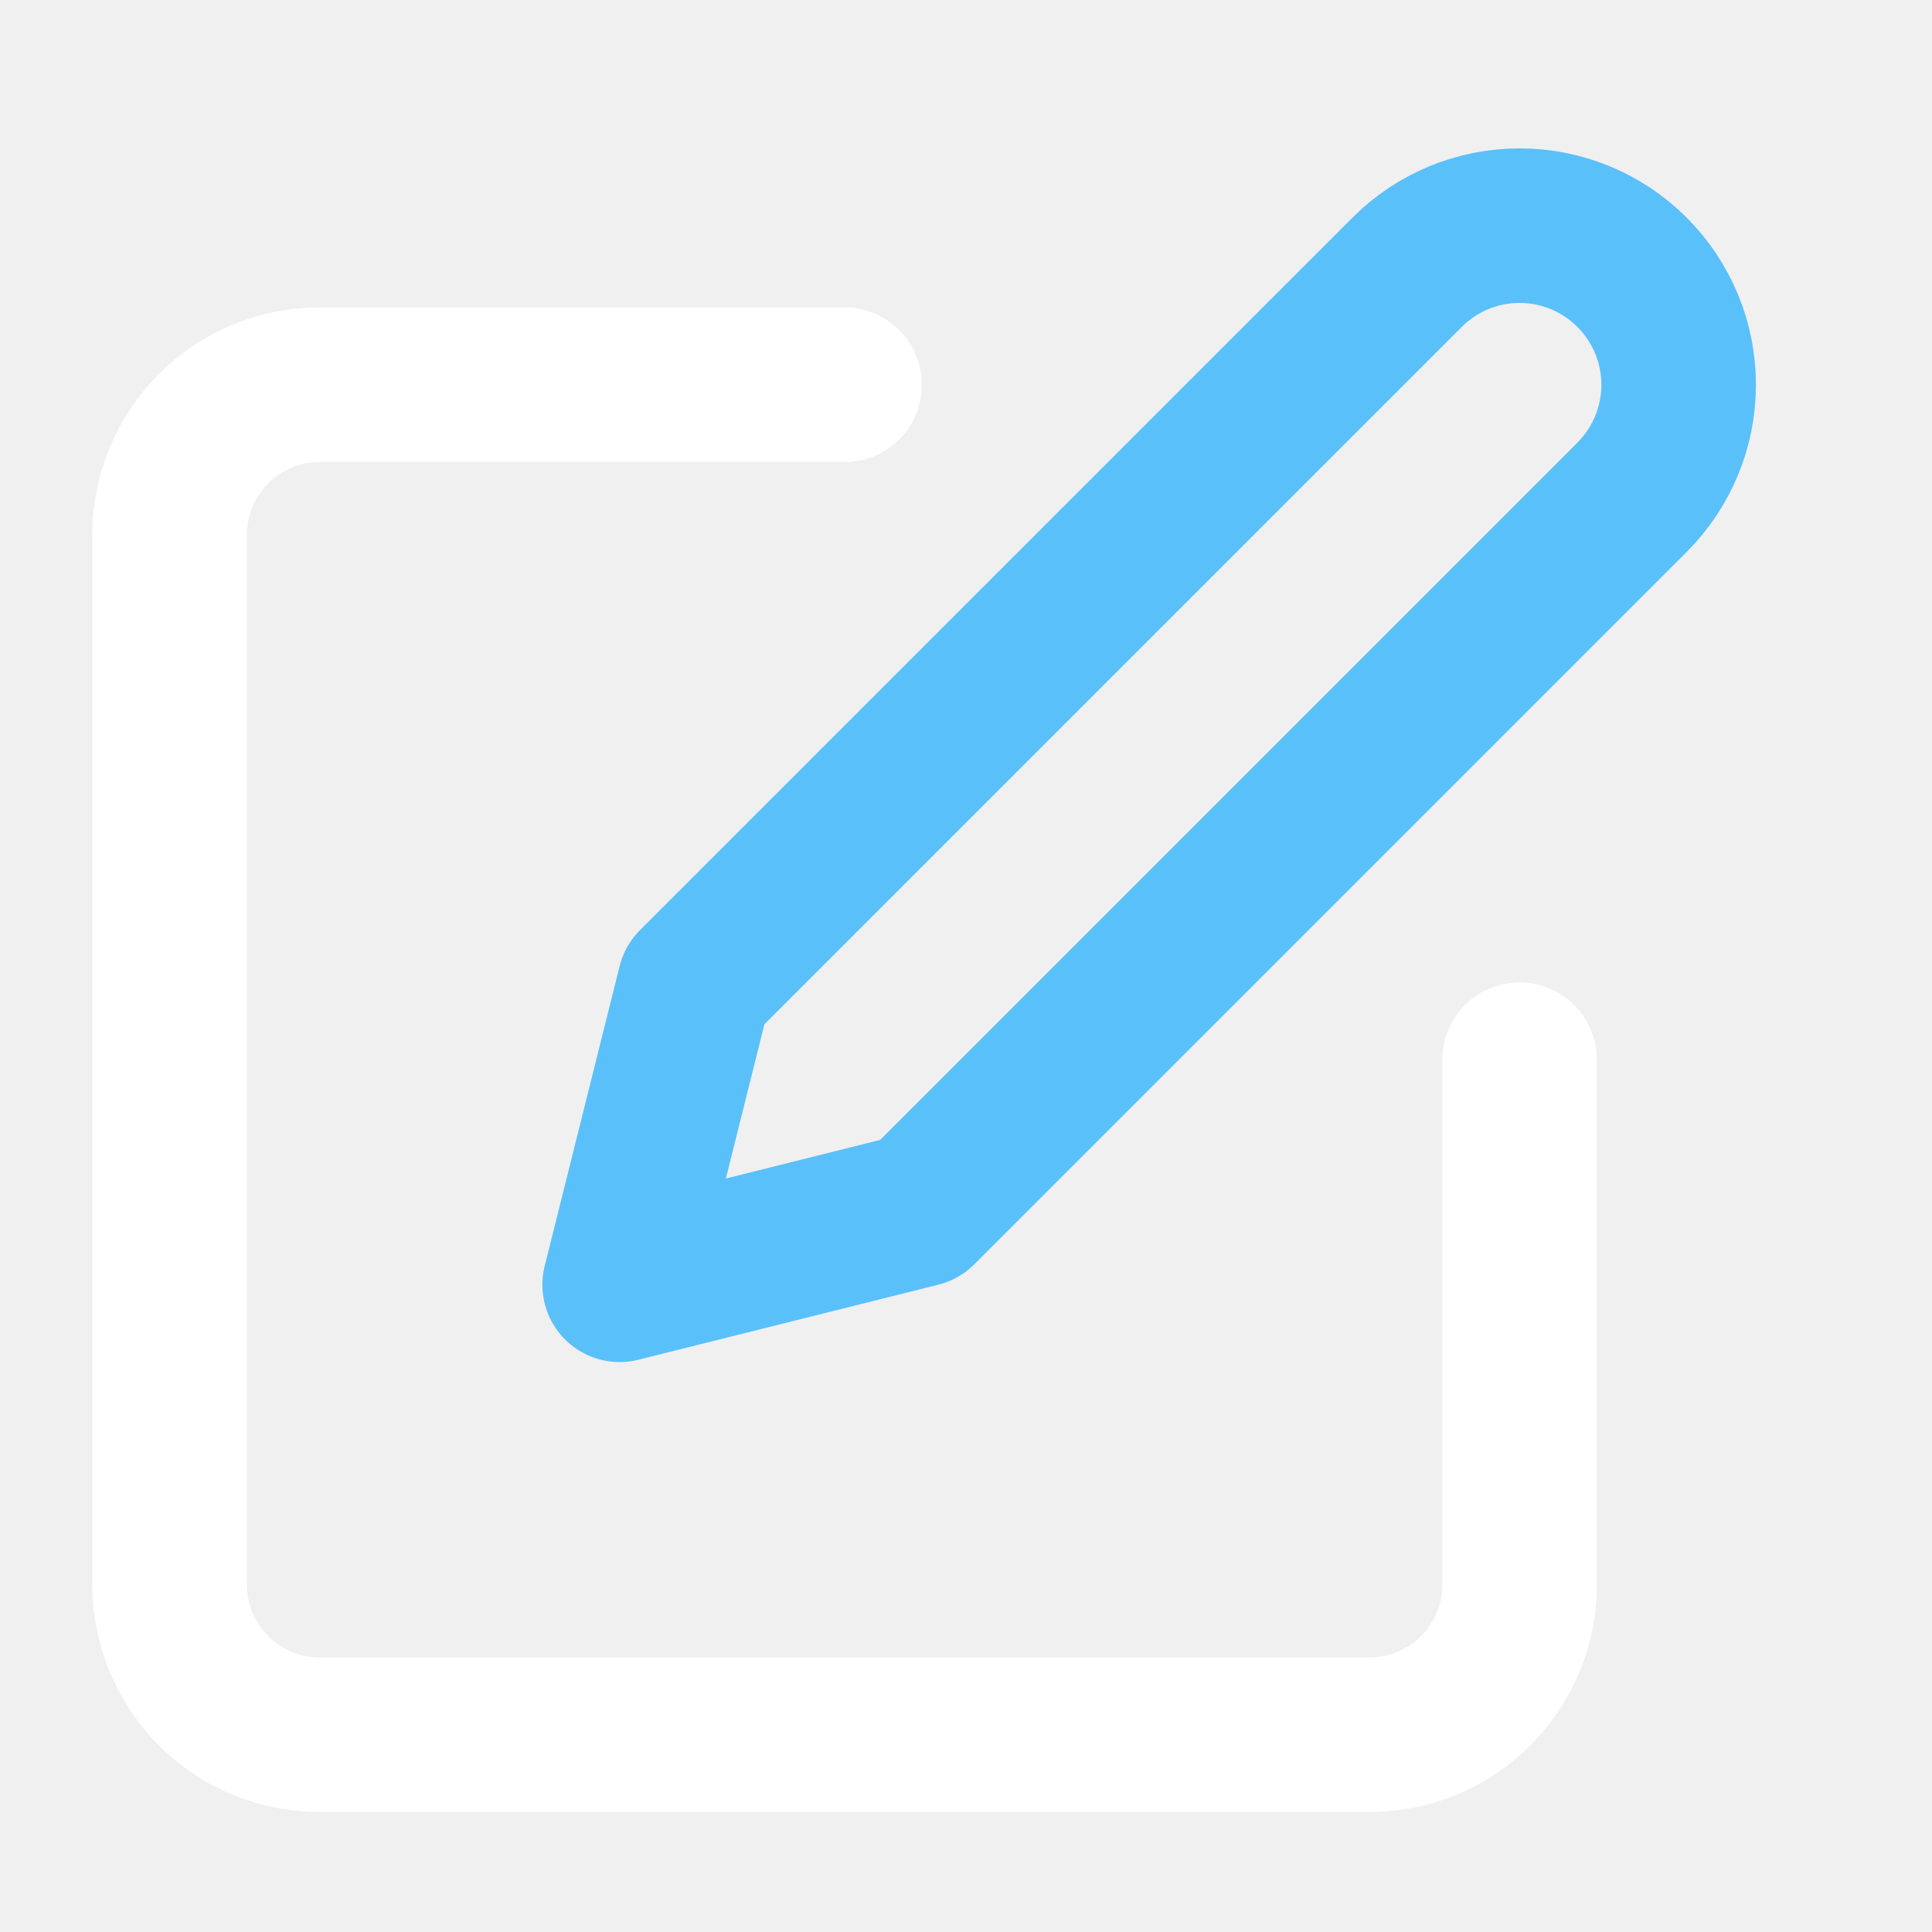
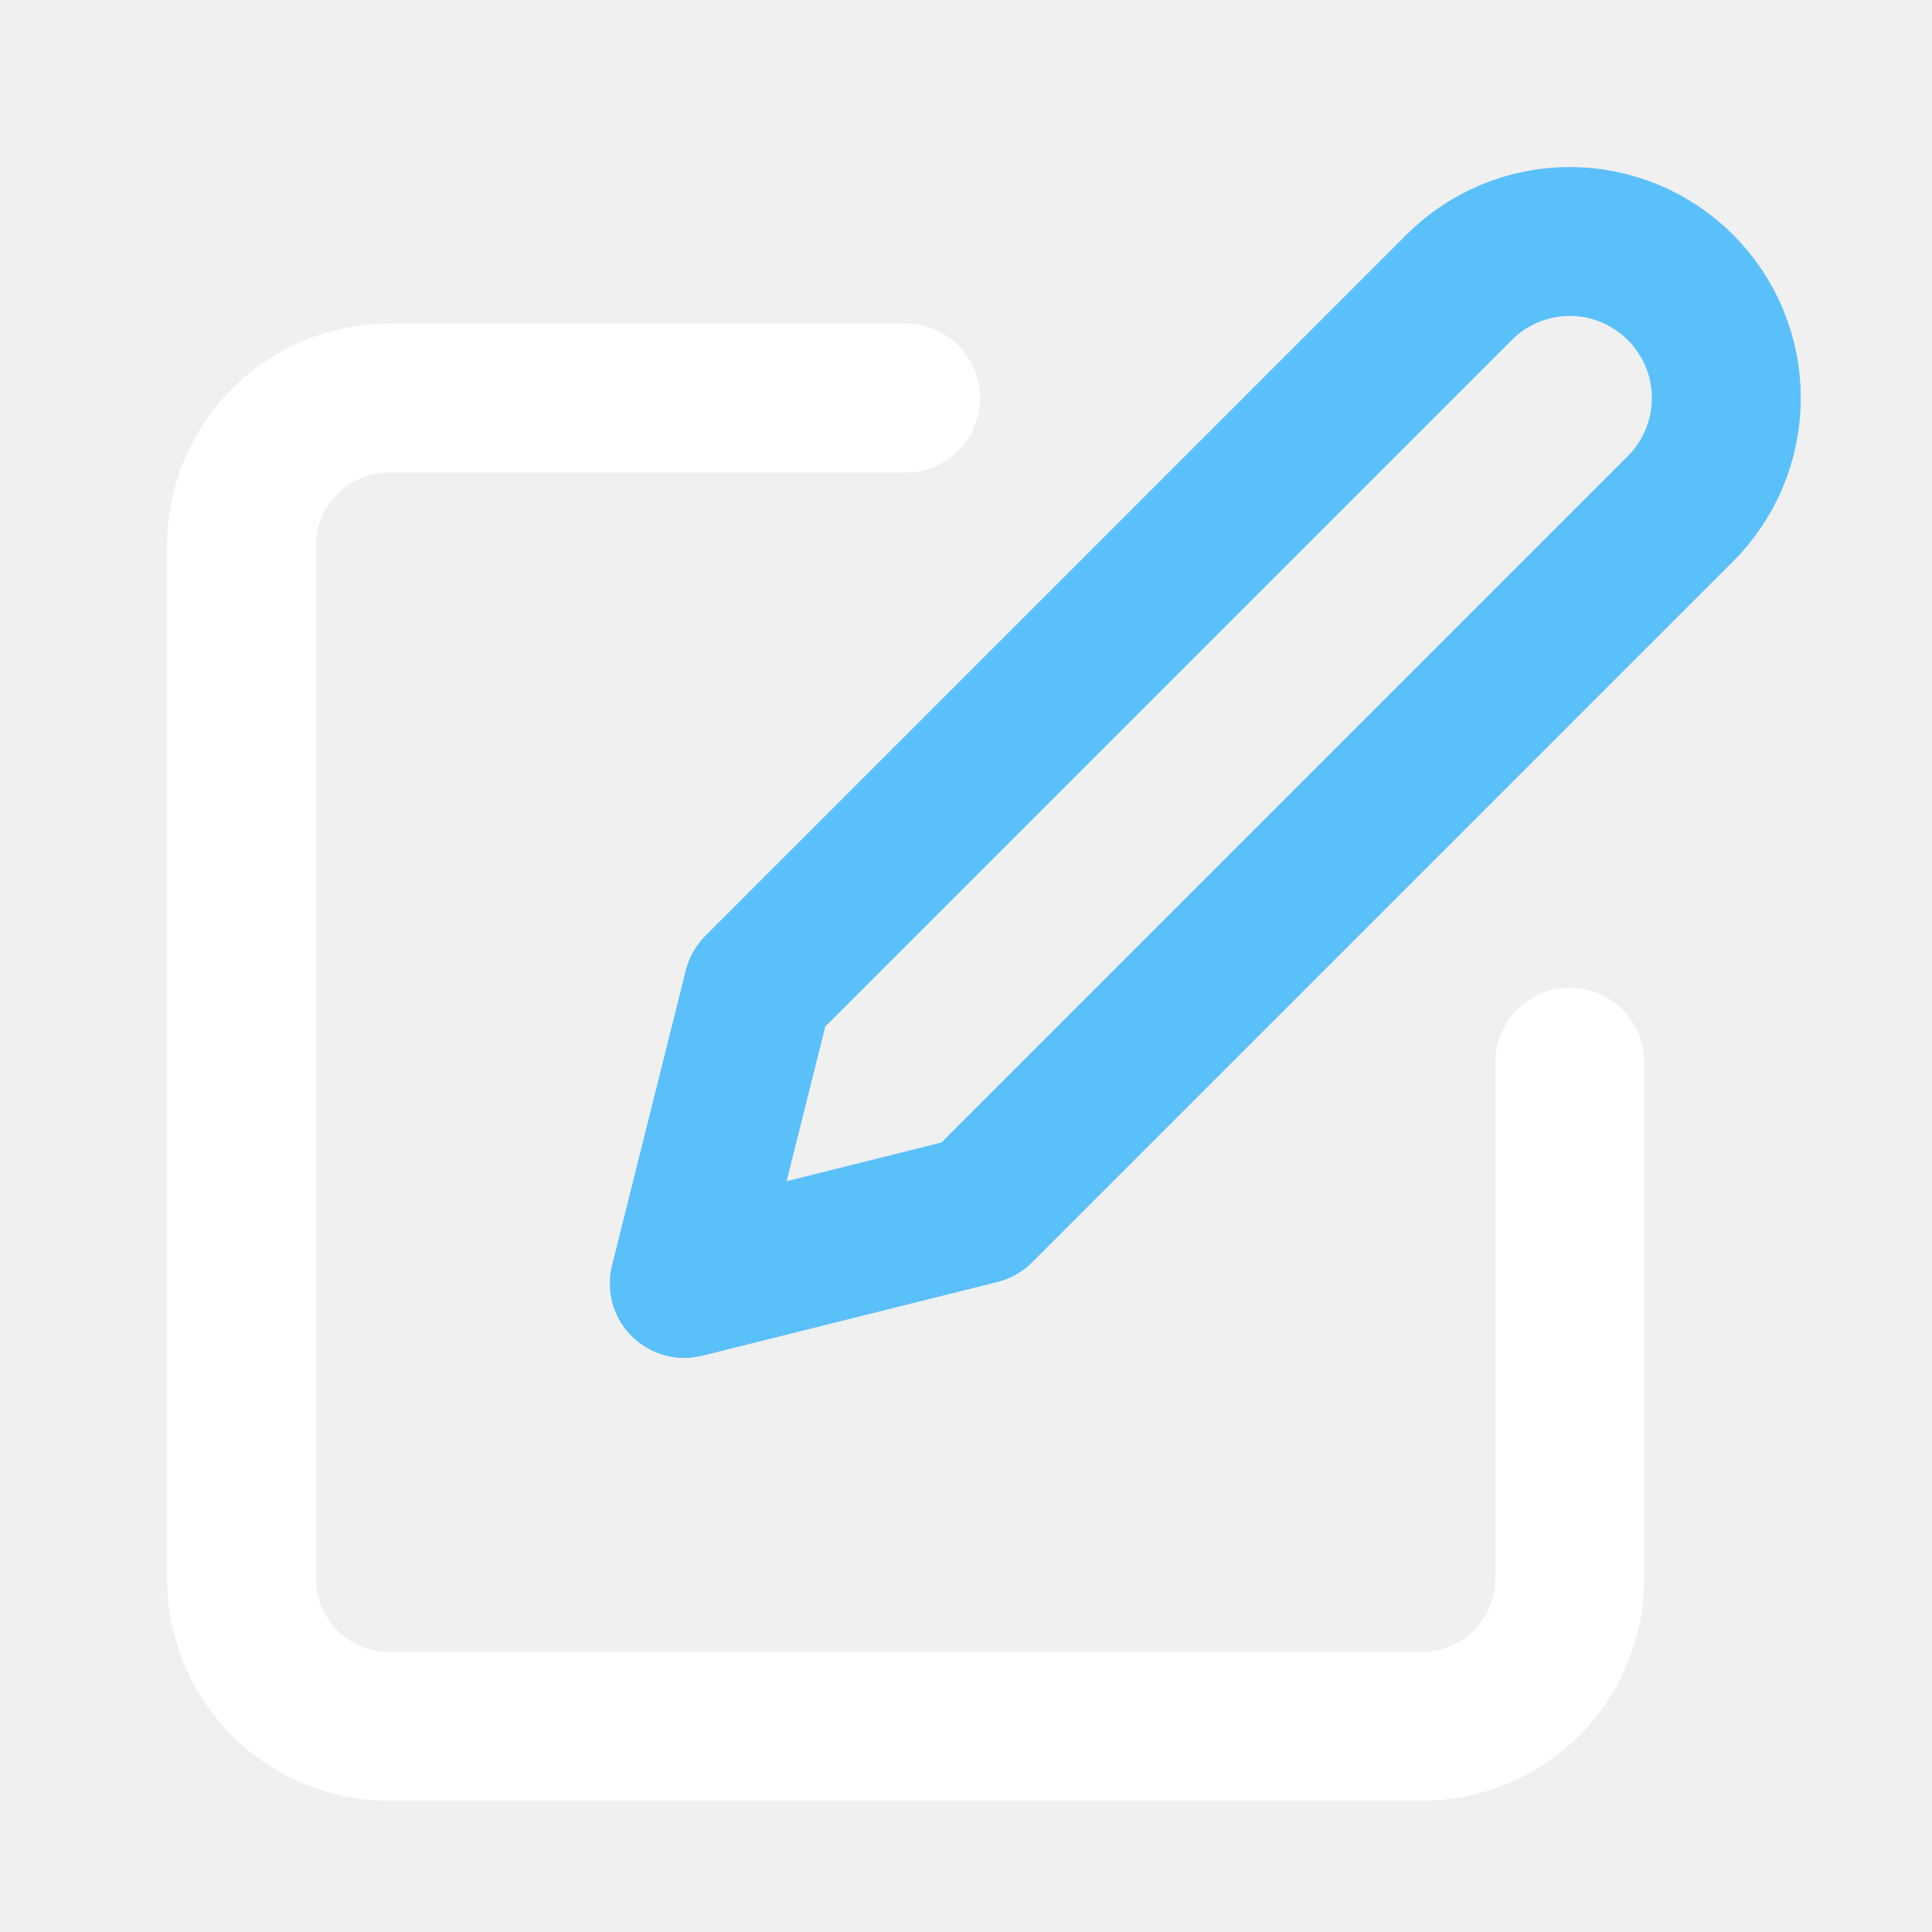
- <svg xmlns="http://www.w3.org/2000/svg" width="15" height="15" viewBox="0 0 15 15" fill="none">
-   <g clip-path="url(#clip0_20_299)">
-     <path d="M6.557 2.987H2.481C2.173 2.987 1.876 3.11 1.658 3.328C1.44 3.547 1.317 3.843 1.317 4.152V12.304C1.317 12.613 1.44 12.909 1.658 13.127C1.876 13.346 2.173 13.468 2.481 13.468H10.633C10.942 13.468 11.238 13.346 11.457 13.127C11.675 12.909 11.798 12.613 11.798 12.304V8.228" stroke="white" stroke-width="1.2" stroke-linecap="round" stroke-linejoin="round" />
-     <path d="M10.925 2.114C11.156 1.882 11.47 1.752 11.798 1.752C12.126 1.752 12.44 1.882 12.671 2.114C12.903 2.346 13.033 2.66 13.033 2.987C13.033 3.315 12.903 3.629 12.671 3.861L7.14 9.392L4.811 9.975L5.393 7.646L10.925 2.114Z" stroke="#5AC0FA" stroke-width="1.2" stroke-linecap="round" stroke-linejoin="round" />
-   </g>
-   <defs>
-     <clipPath id="clip0_20_299">
-       <rect width="13.975" height="13.975" fill="white" transform="translate(0.152344 0.658226)" />
-     </clipPath>
-   </defs>
+ <svg xmlns="http://www.w3.org/2000/svg" width="24" height="24" viewBox="0 0 24 24" fill="none">
+   <path d="M11.25 4.945H4.833C4.347 4.945 3.881 5.138 3.537 5.482C3.193 5.825 3 6.292 3 6.778V19.611C3 20.098 3.193 20.564 3.537 20.908C3.881 21.251 4.347 21.445 4.833 21.445H17.667C18.153 21.445 18.619 21.251 18.963 20.908C19.307 20.564 19.5 20.098 19.5 19.611V13.195" stroke="white" stroke-width="1.85" stroke-linecap="round" stroke-linejoin="round" />
+   <path d="M18.125 3.57C18.49 3.205 18.984 3 19.5 3C20.016 3 20.51 3.205 20.875 3.57C21.24 3.934 21.445 4.429 21.445 4.945C21.445 5.46 21.24 5.955 20.875 6.32L12.167 15.028L8.5 15.944L9.417 12.278L18.125 3.57Z" stroke="#5AC0FA" stroke-width="1.85" stroke-linecap="round" stroke-linejoin="round" />
</svg>
